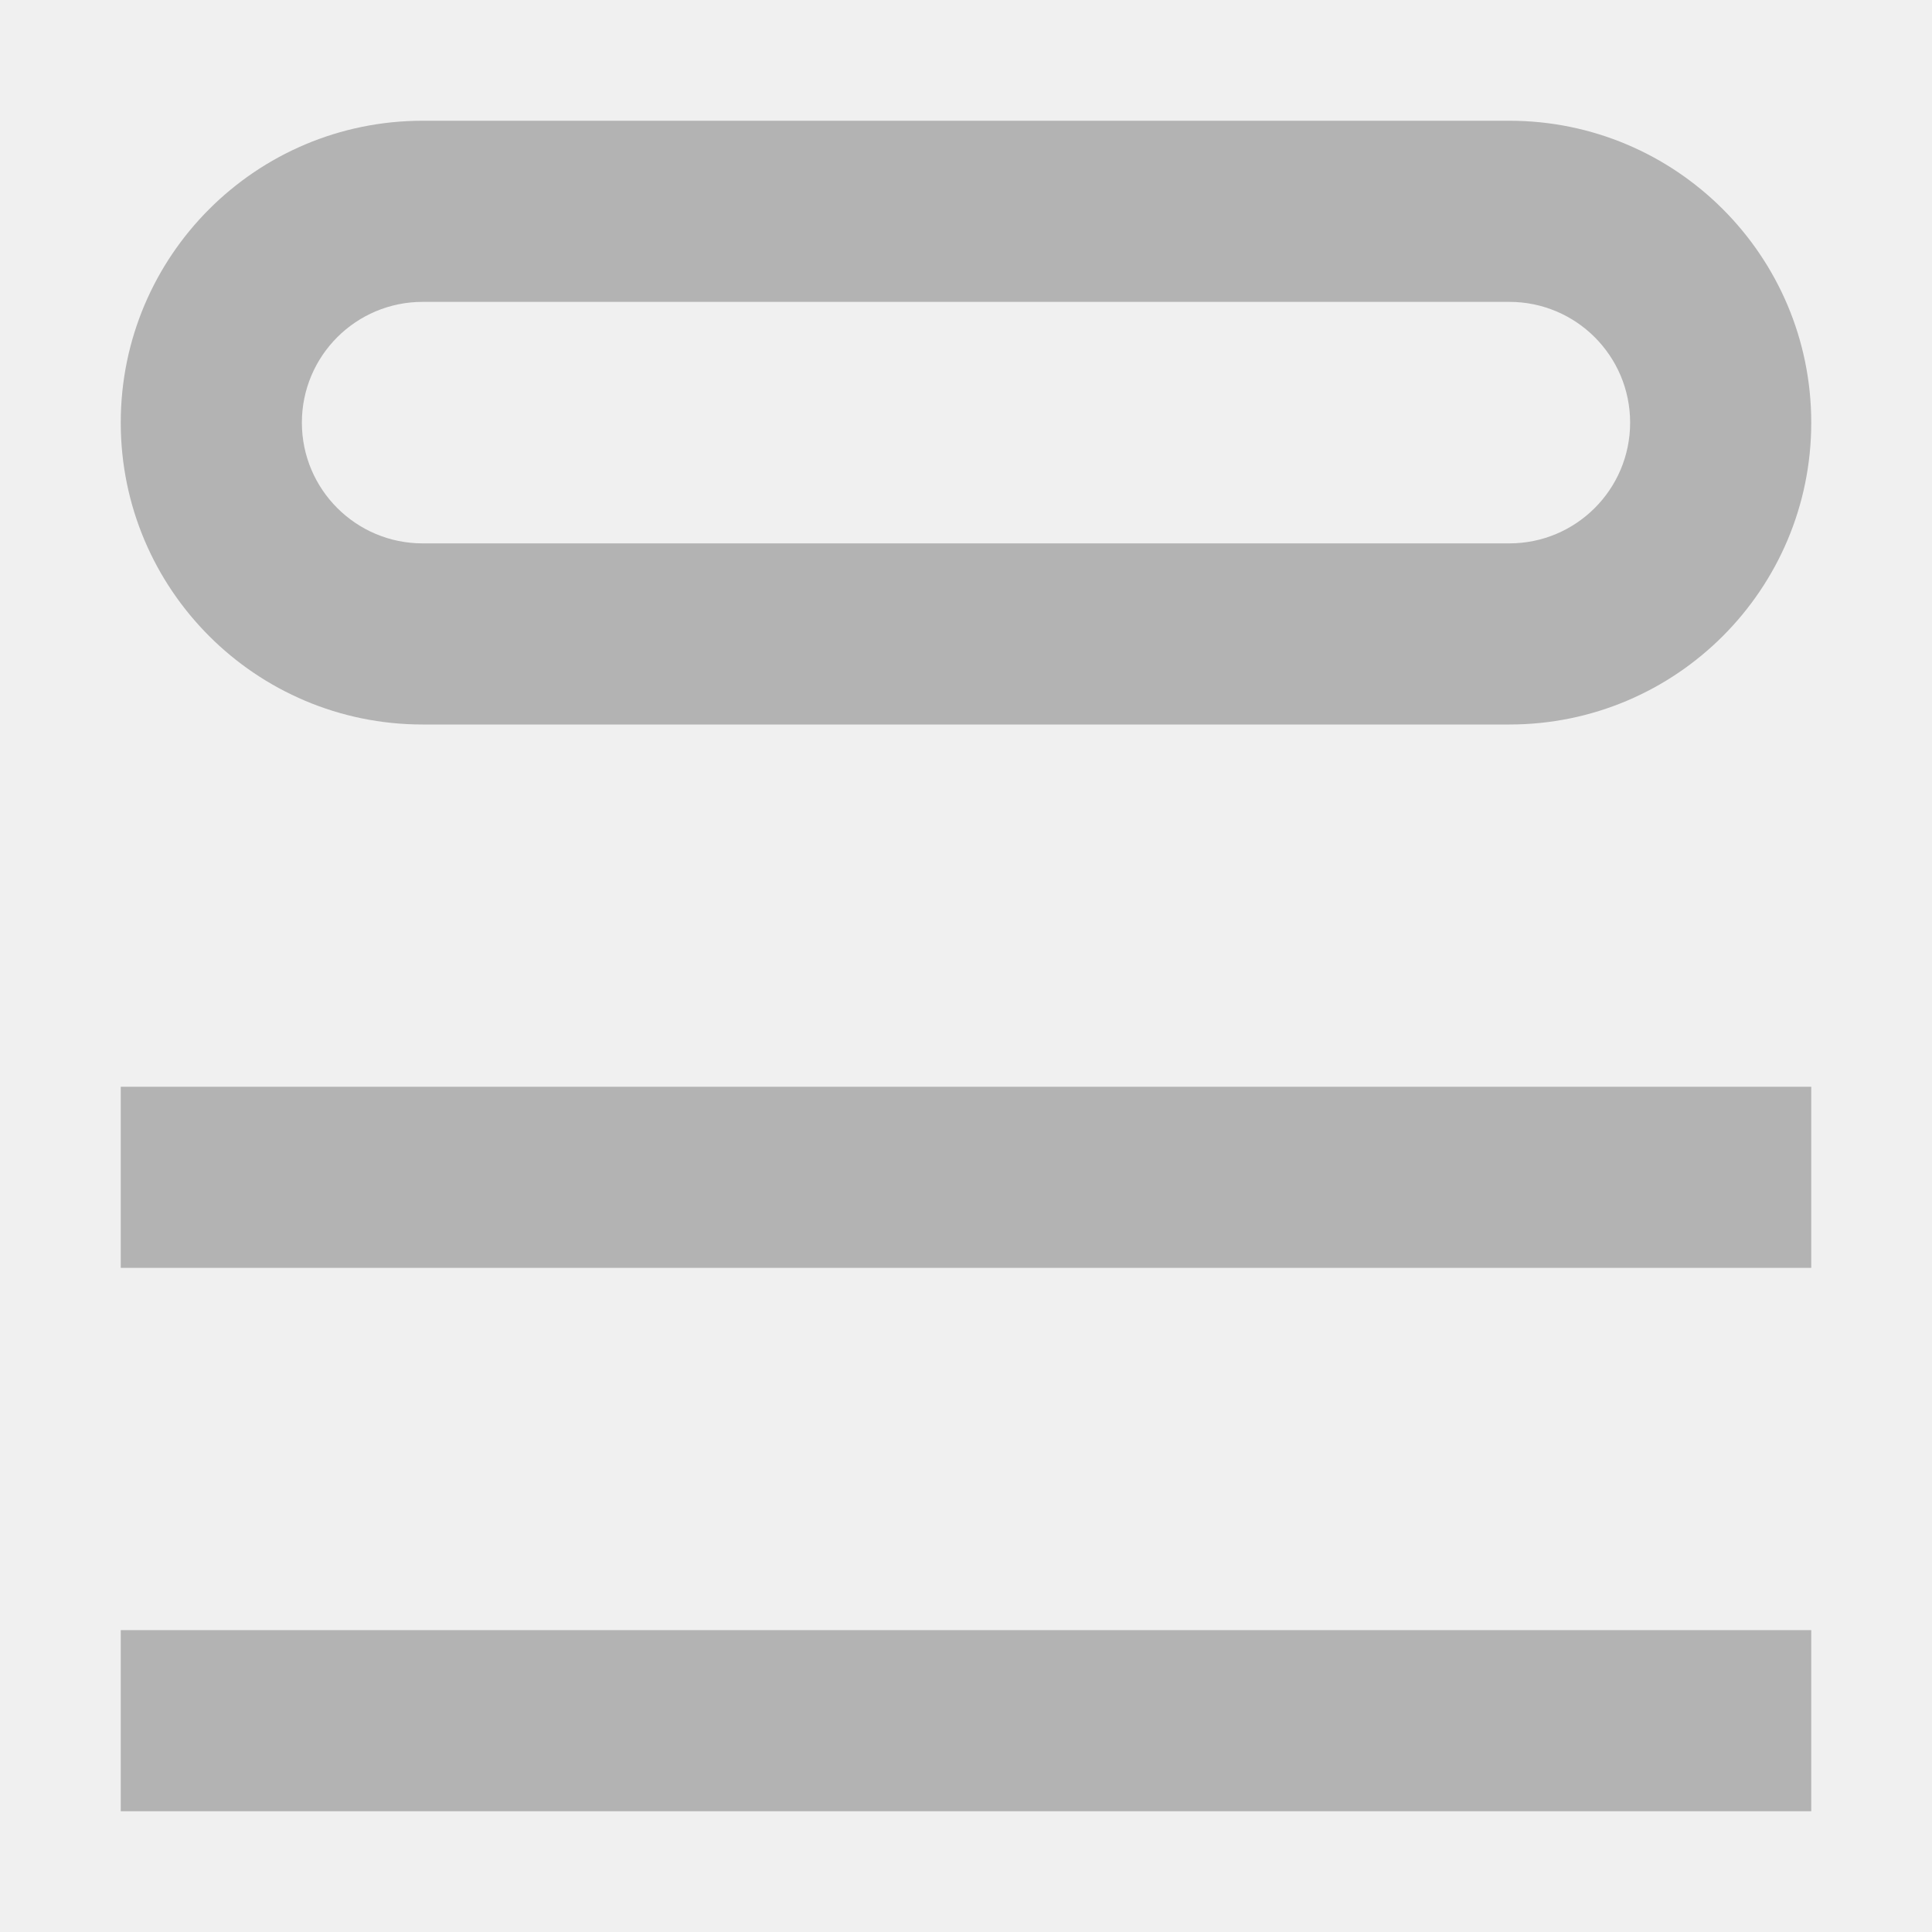
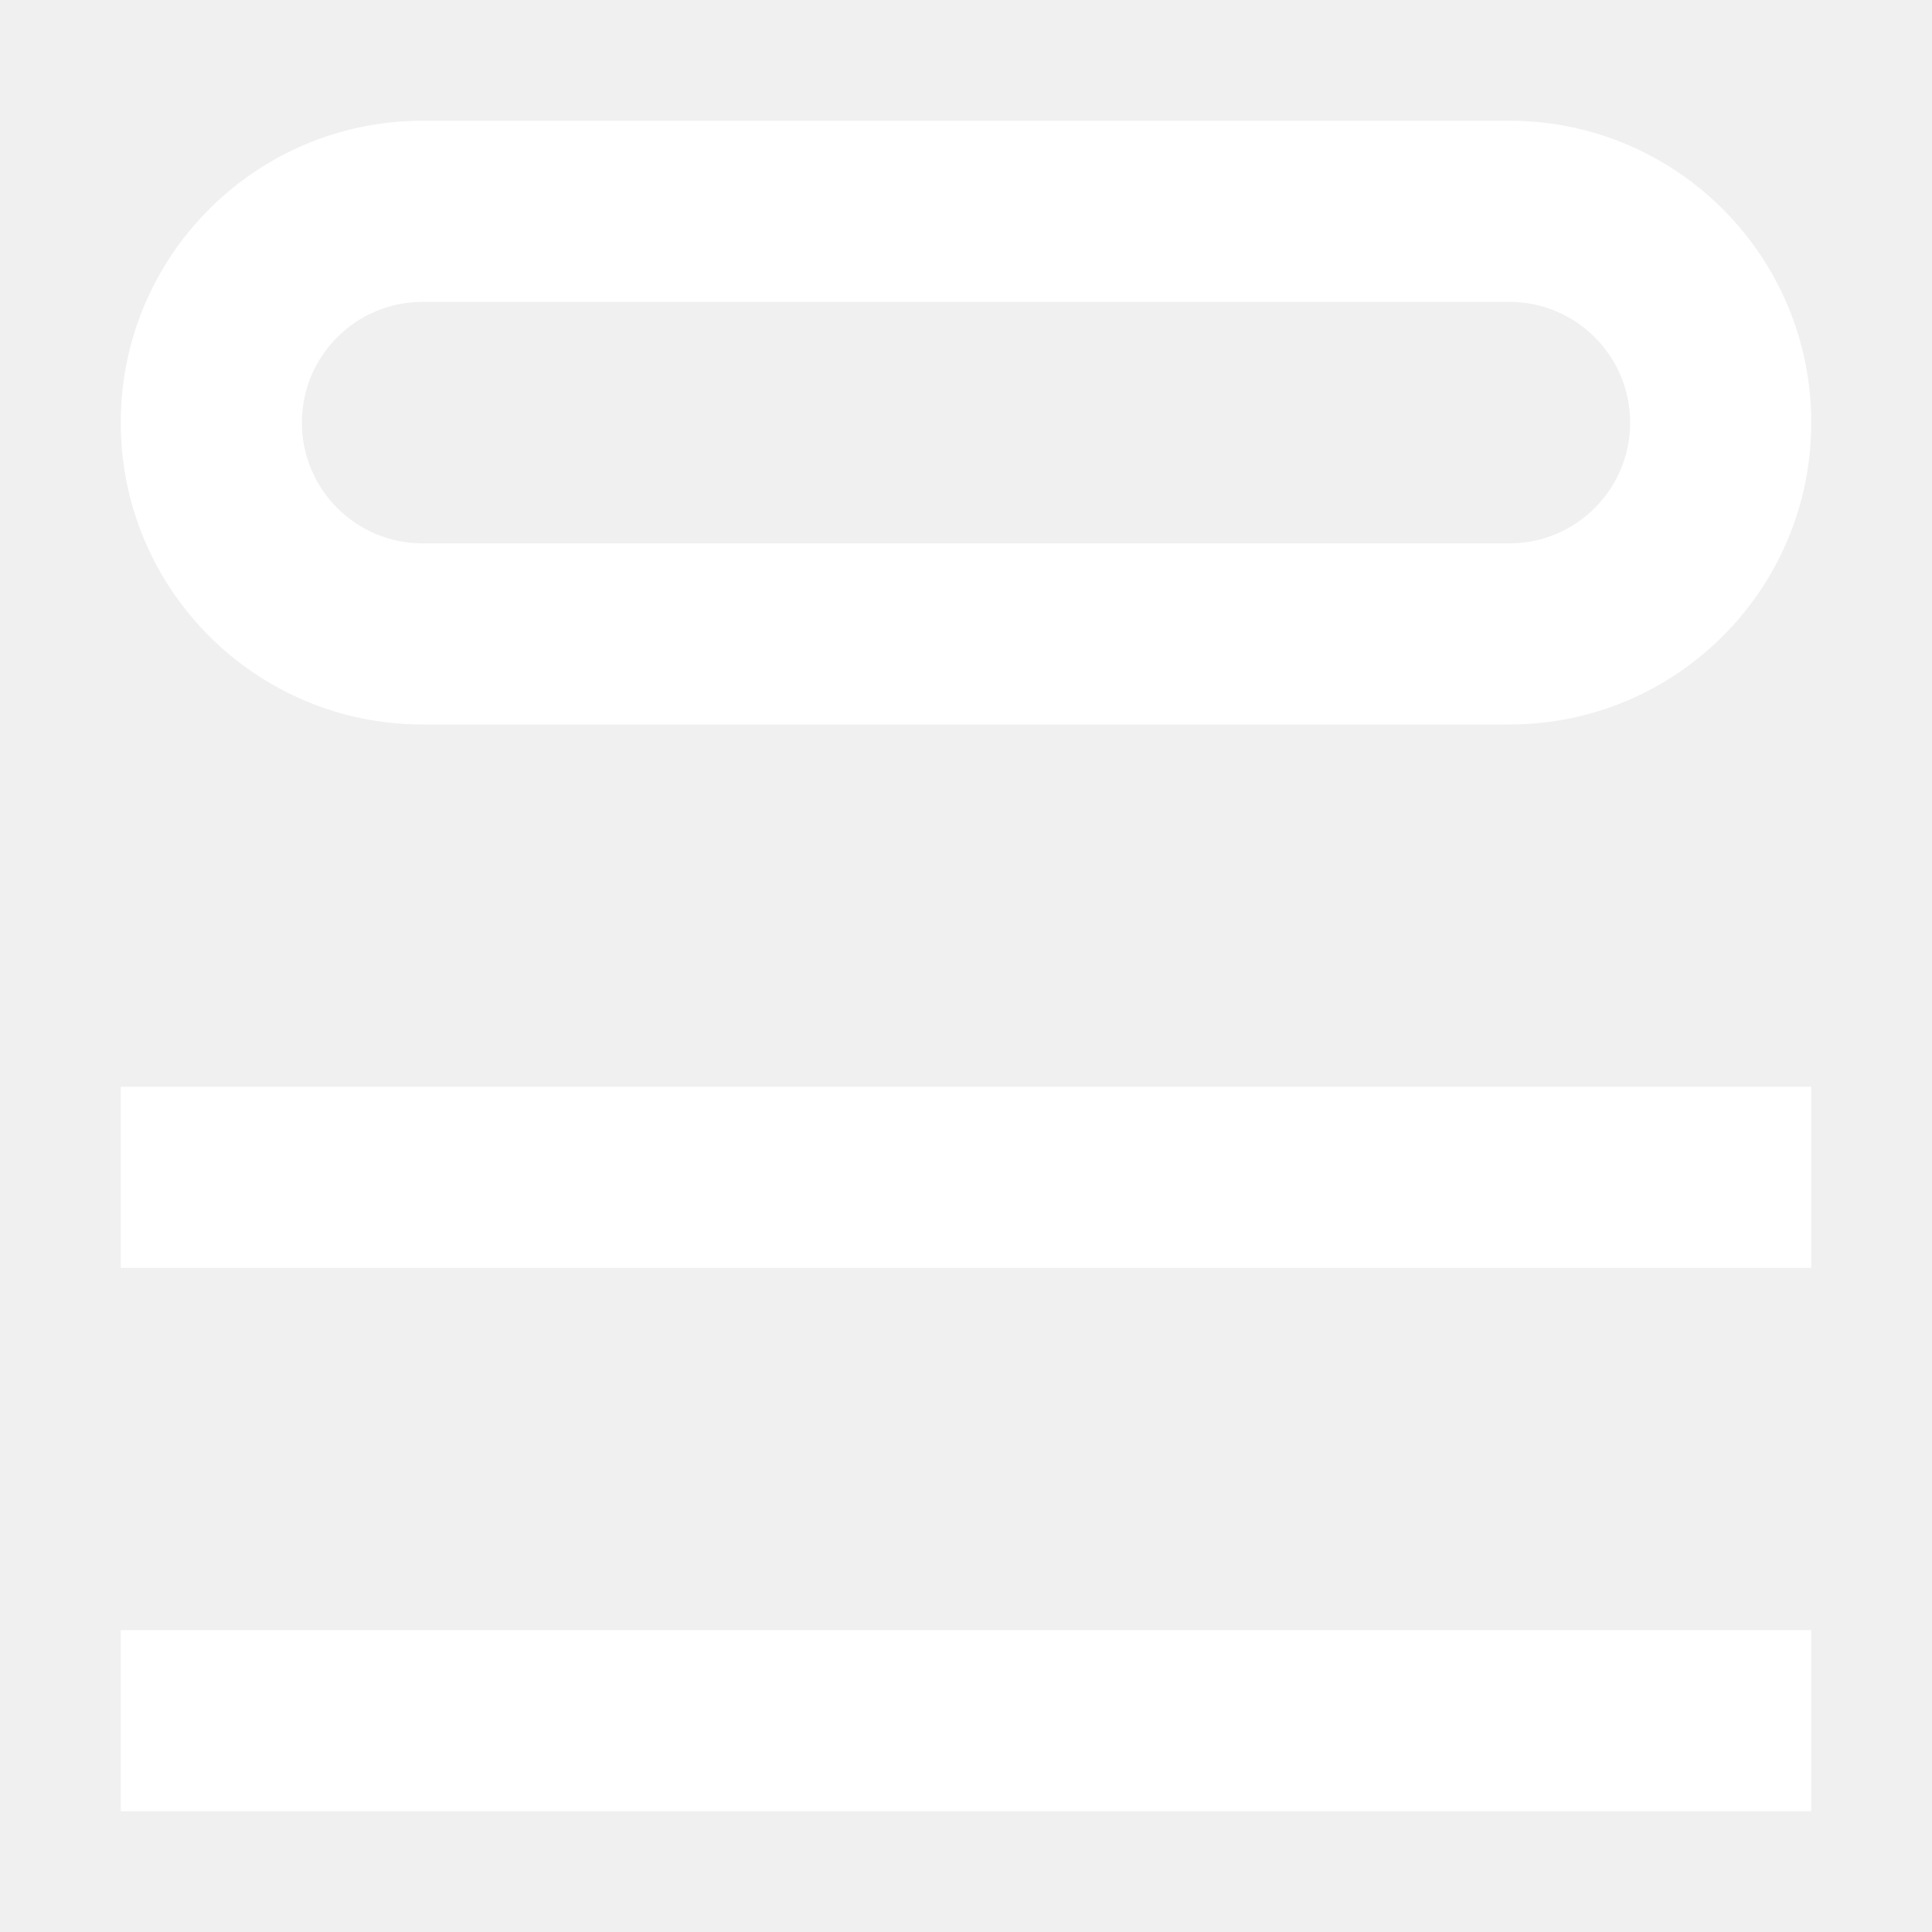
- <svg xmlns="http://www.w3.org/2000/svg" fill="#b3b3b3" viewBox="0 0 16 16">
-   <path d="M15 15H1v-1.5h14V15zm0-4.5H1V9h14v1.5zm-14-7A2.5 2.5 0 0 1 3.5 1h9a2.5 2.5 0 0 1 0 5h-9A2.5 2.5 0 0 1 1 3.5zm2.5-1a1 1 0 0 0 0 2h9a1 1 0 1 0 0-2h-9z" />
+ <svg xmlns="http://www.w3.org/2000/svg" viewBox="0 0 16 16">
+   <path fill="#fff" d="M15 15H1v-1.5h14V15zm0-4.5H1V9h14v1.5zm-14-7A2.5 2.5 0 0 1 3.5 1h9a2.5 2.5 0 0 1 0 5h-9A2.5 2.5 0 0 1 1 3.5zm2.5-1a1 1 0 0 0 0 2h9a1 1 0 1 0 0-2h-9z" />
</svg>
